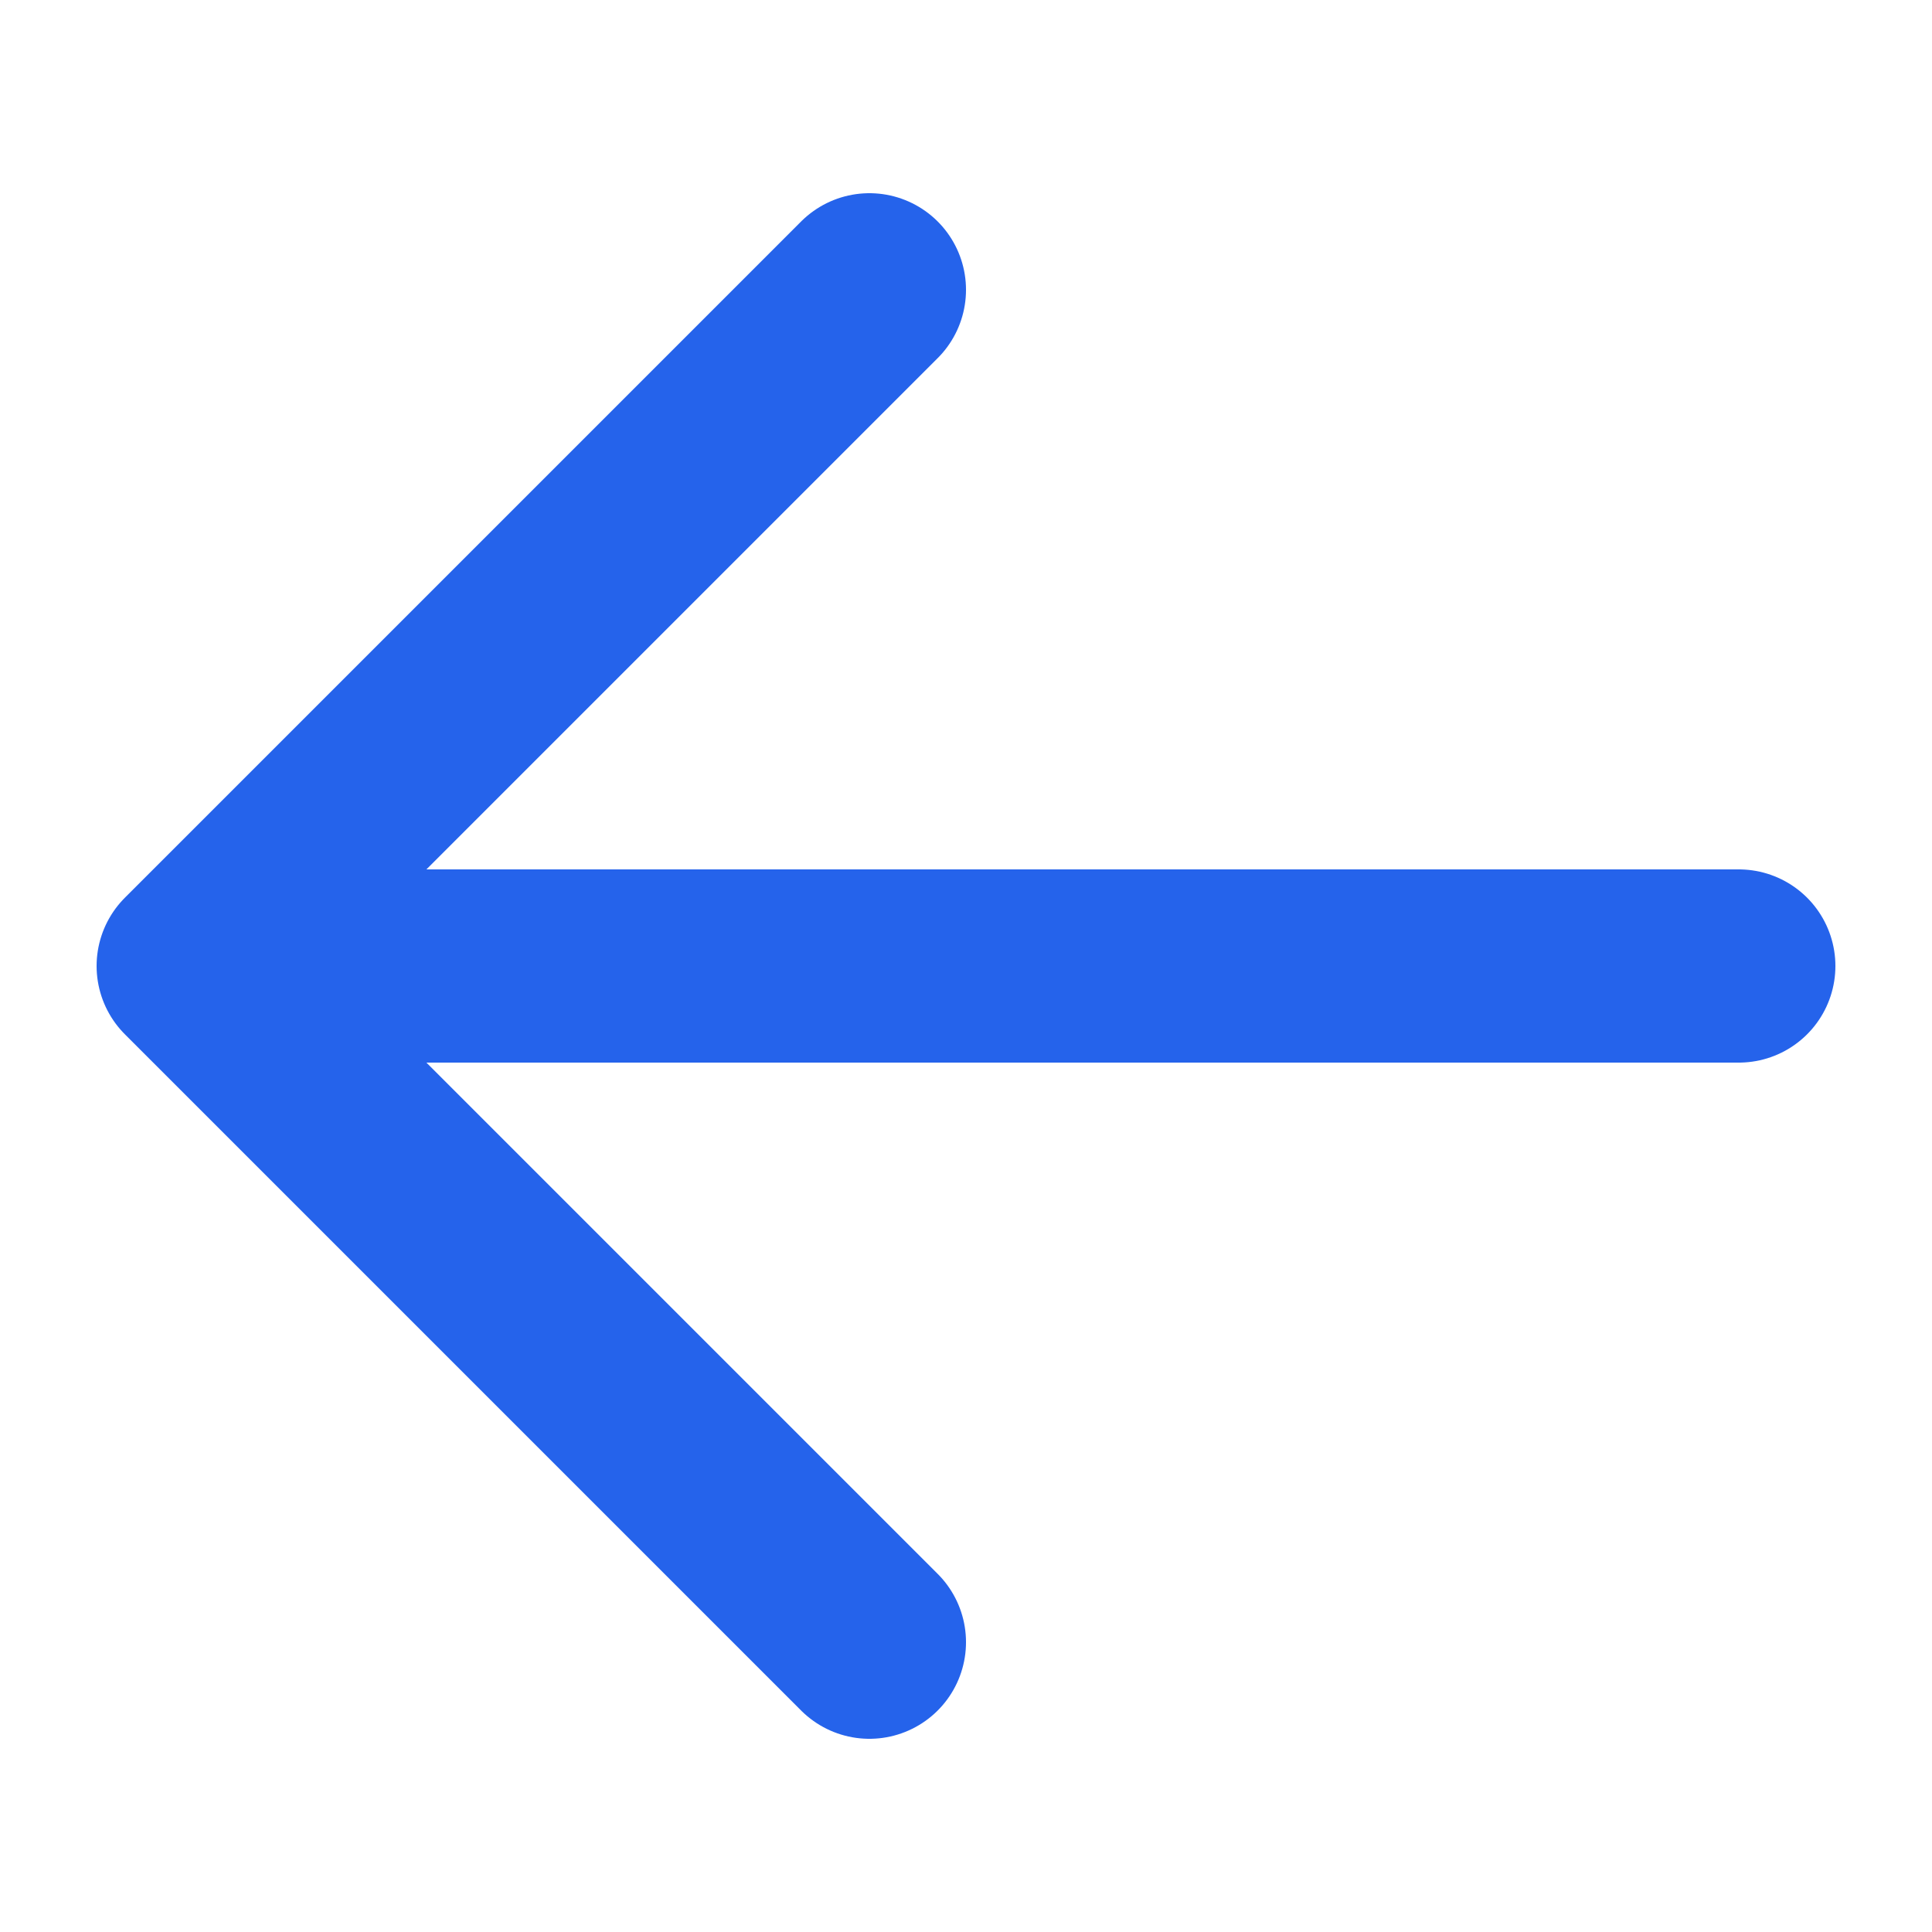
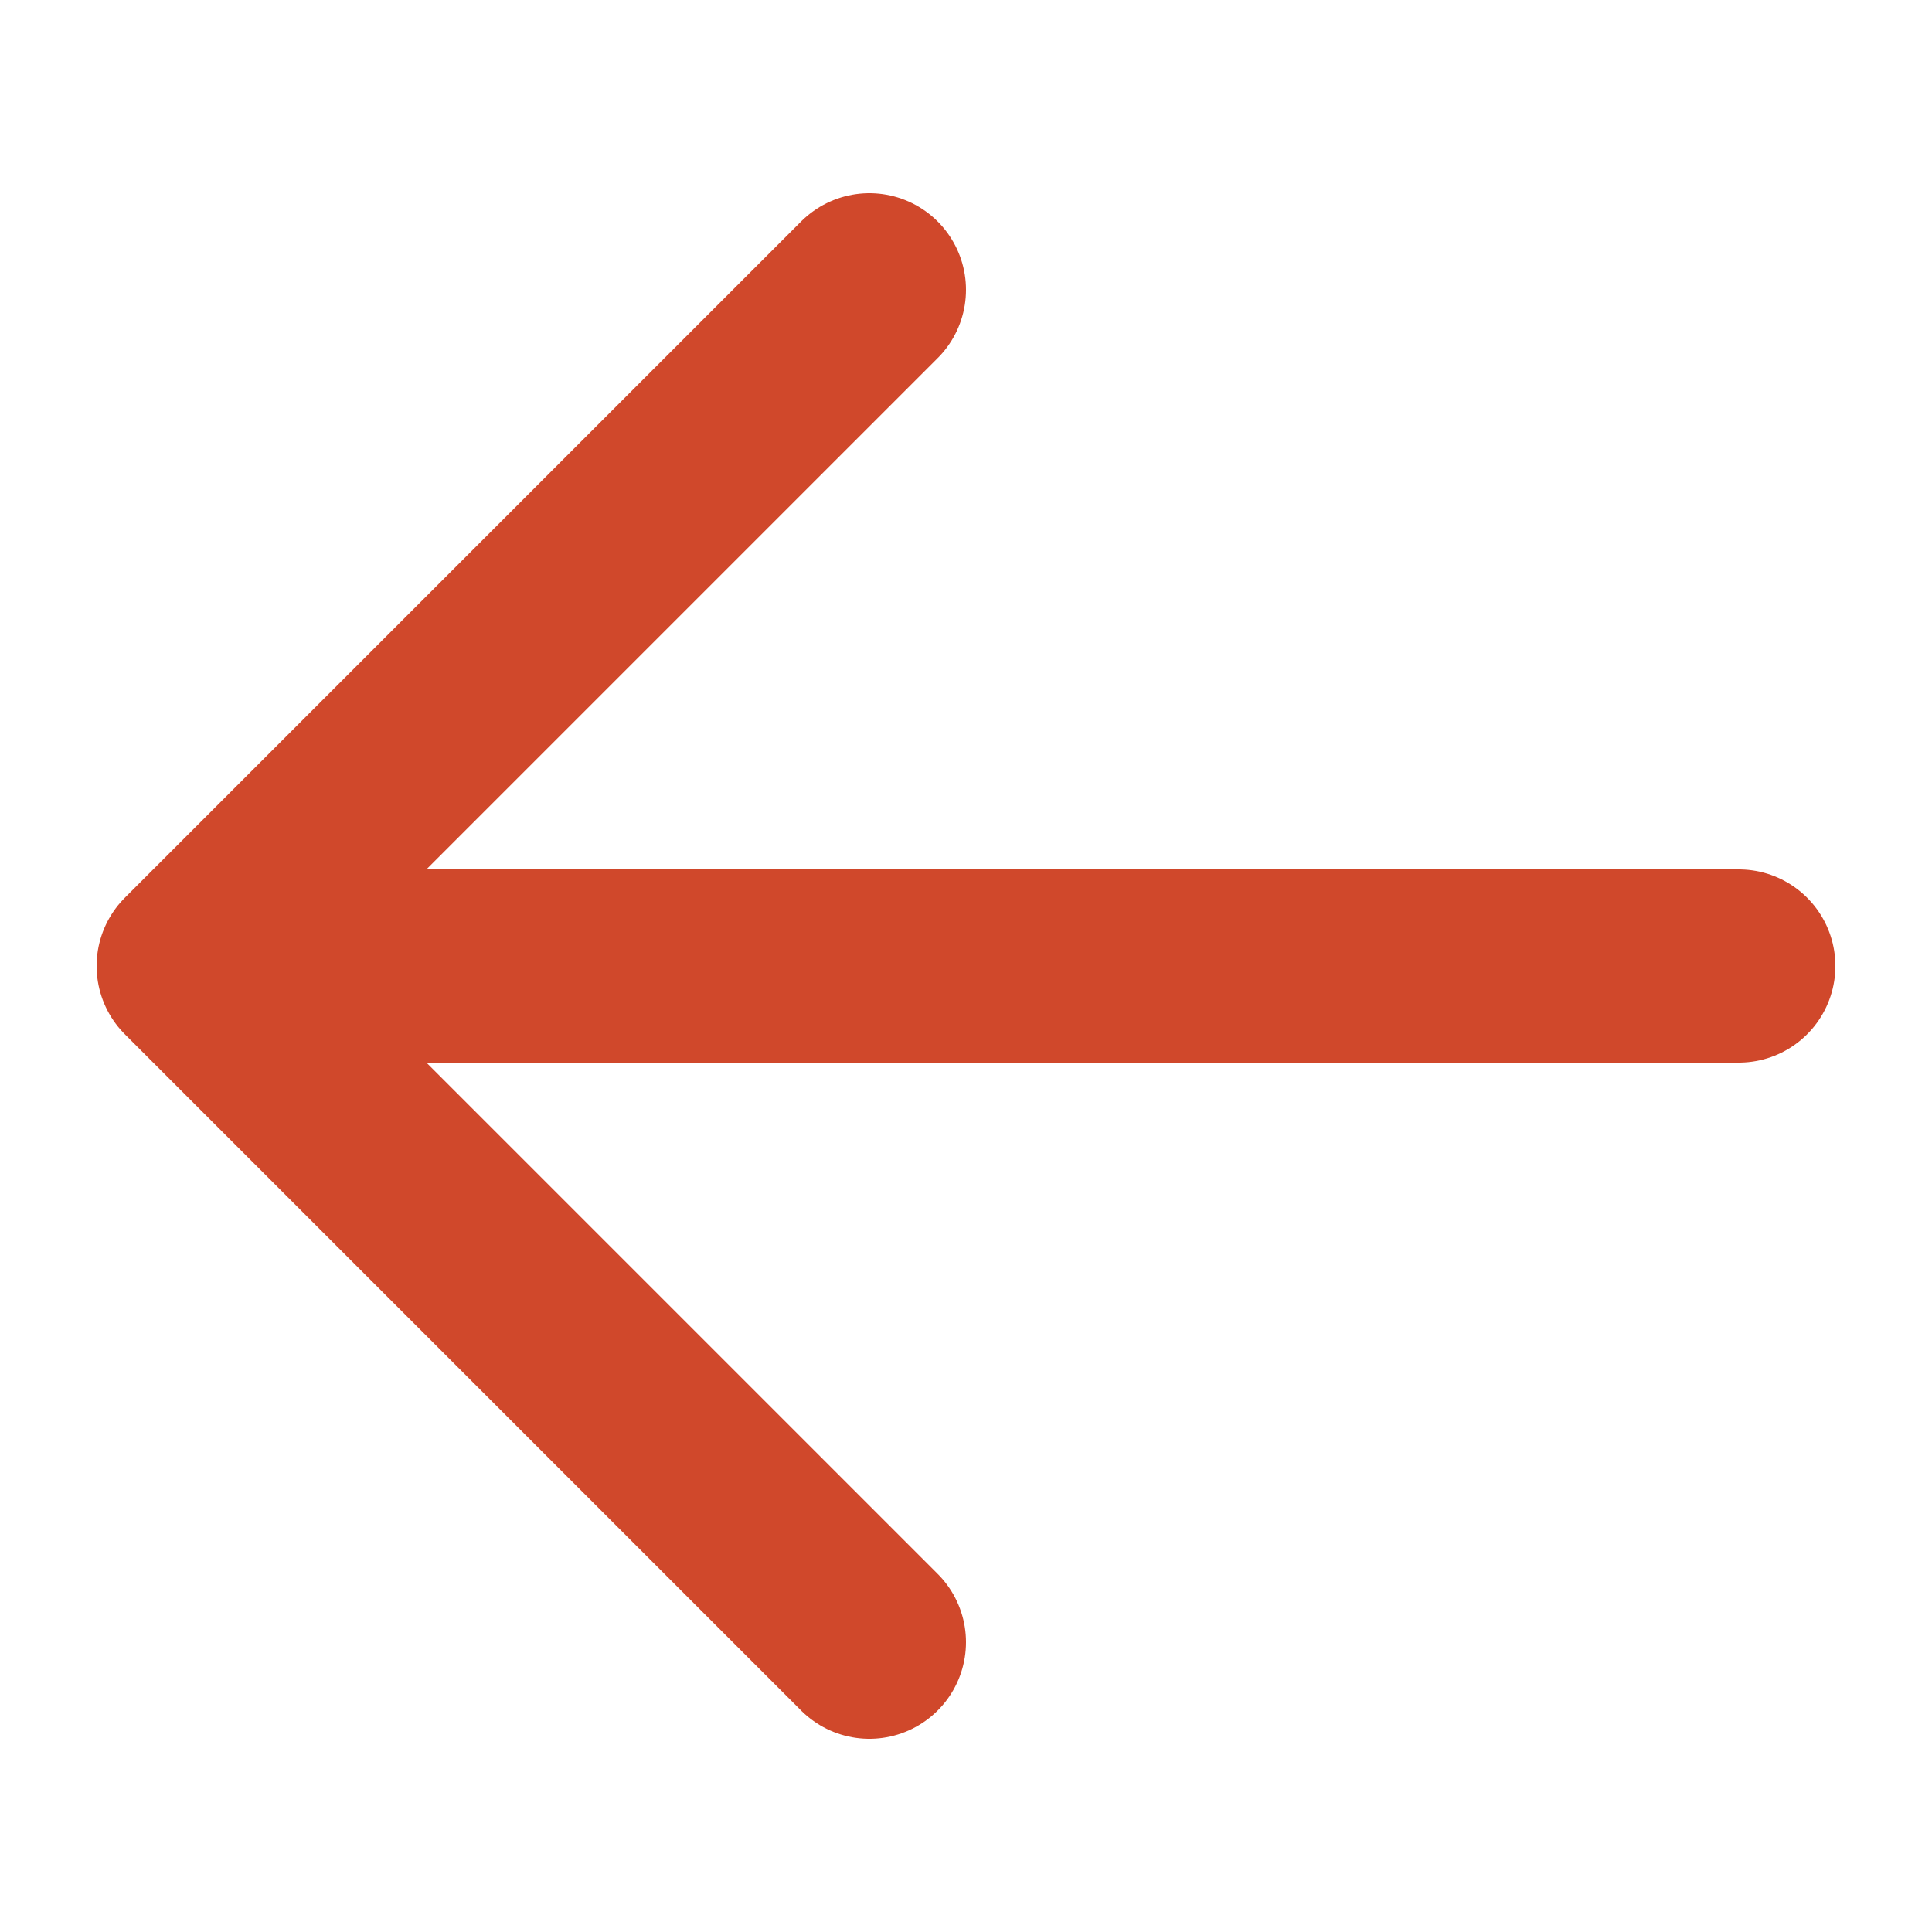
<svg xmlns="http://www.w3.org/2000/svg" width="800px" height="800px" viewBox="0 0 20 20" fill="none">
-   <path stroke="#2563eb" stroke-linecap="round" stroke-linejoin="round" stroke-width="2" d="M18 10H2m0 0l7-7m-7 7l7 7" />
+   <path stroke="#D0482B" stroke-linecap="round" stroke-linejoin="round" stroke-width="2" d="M18 10H2m0 0l7-7m-7 7l7 7" />
</svg>
